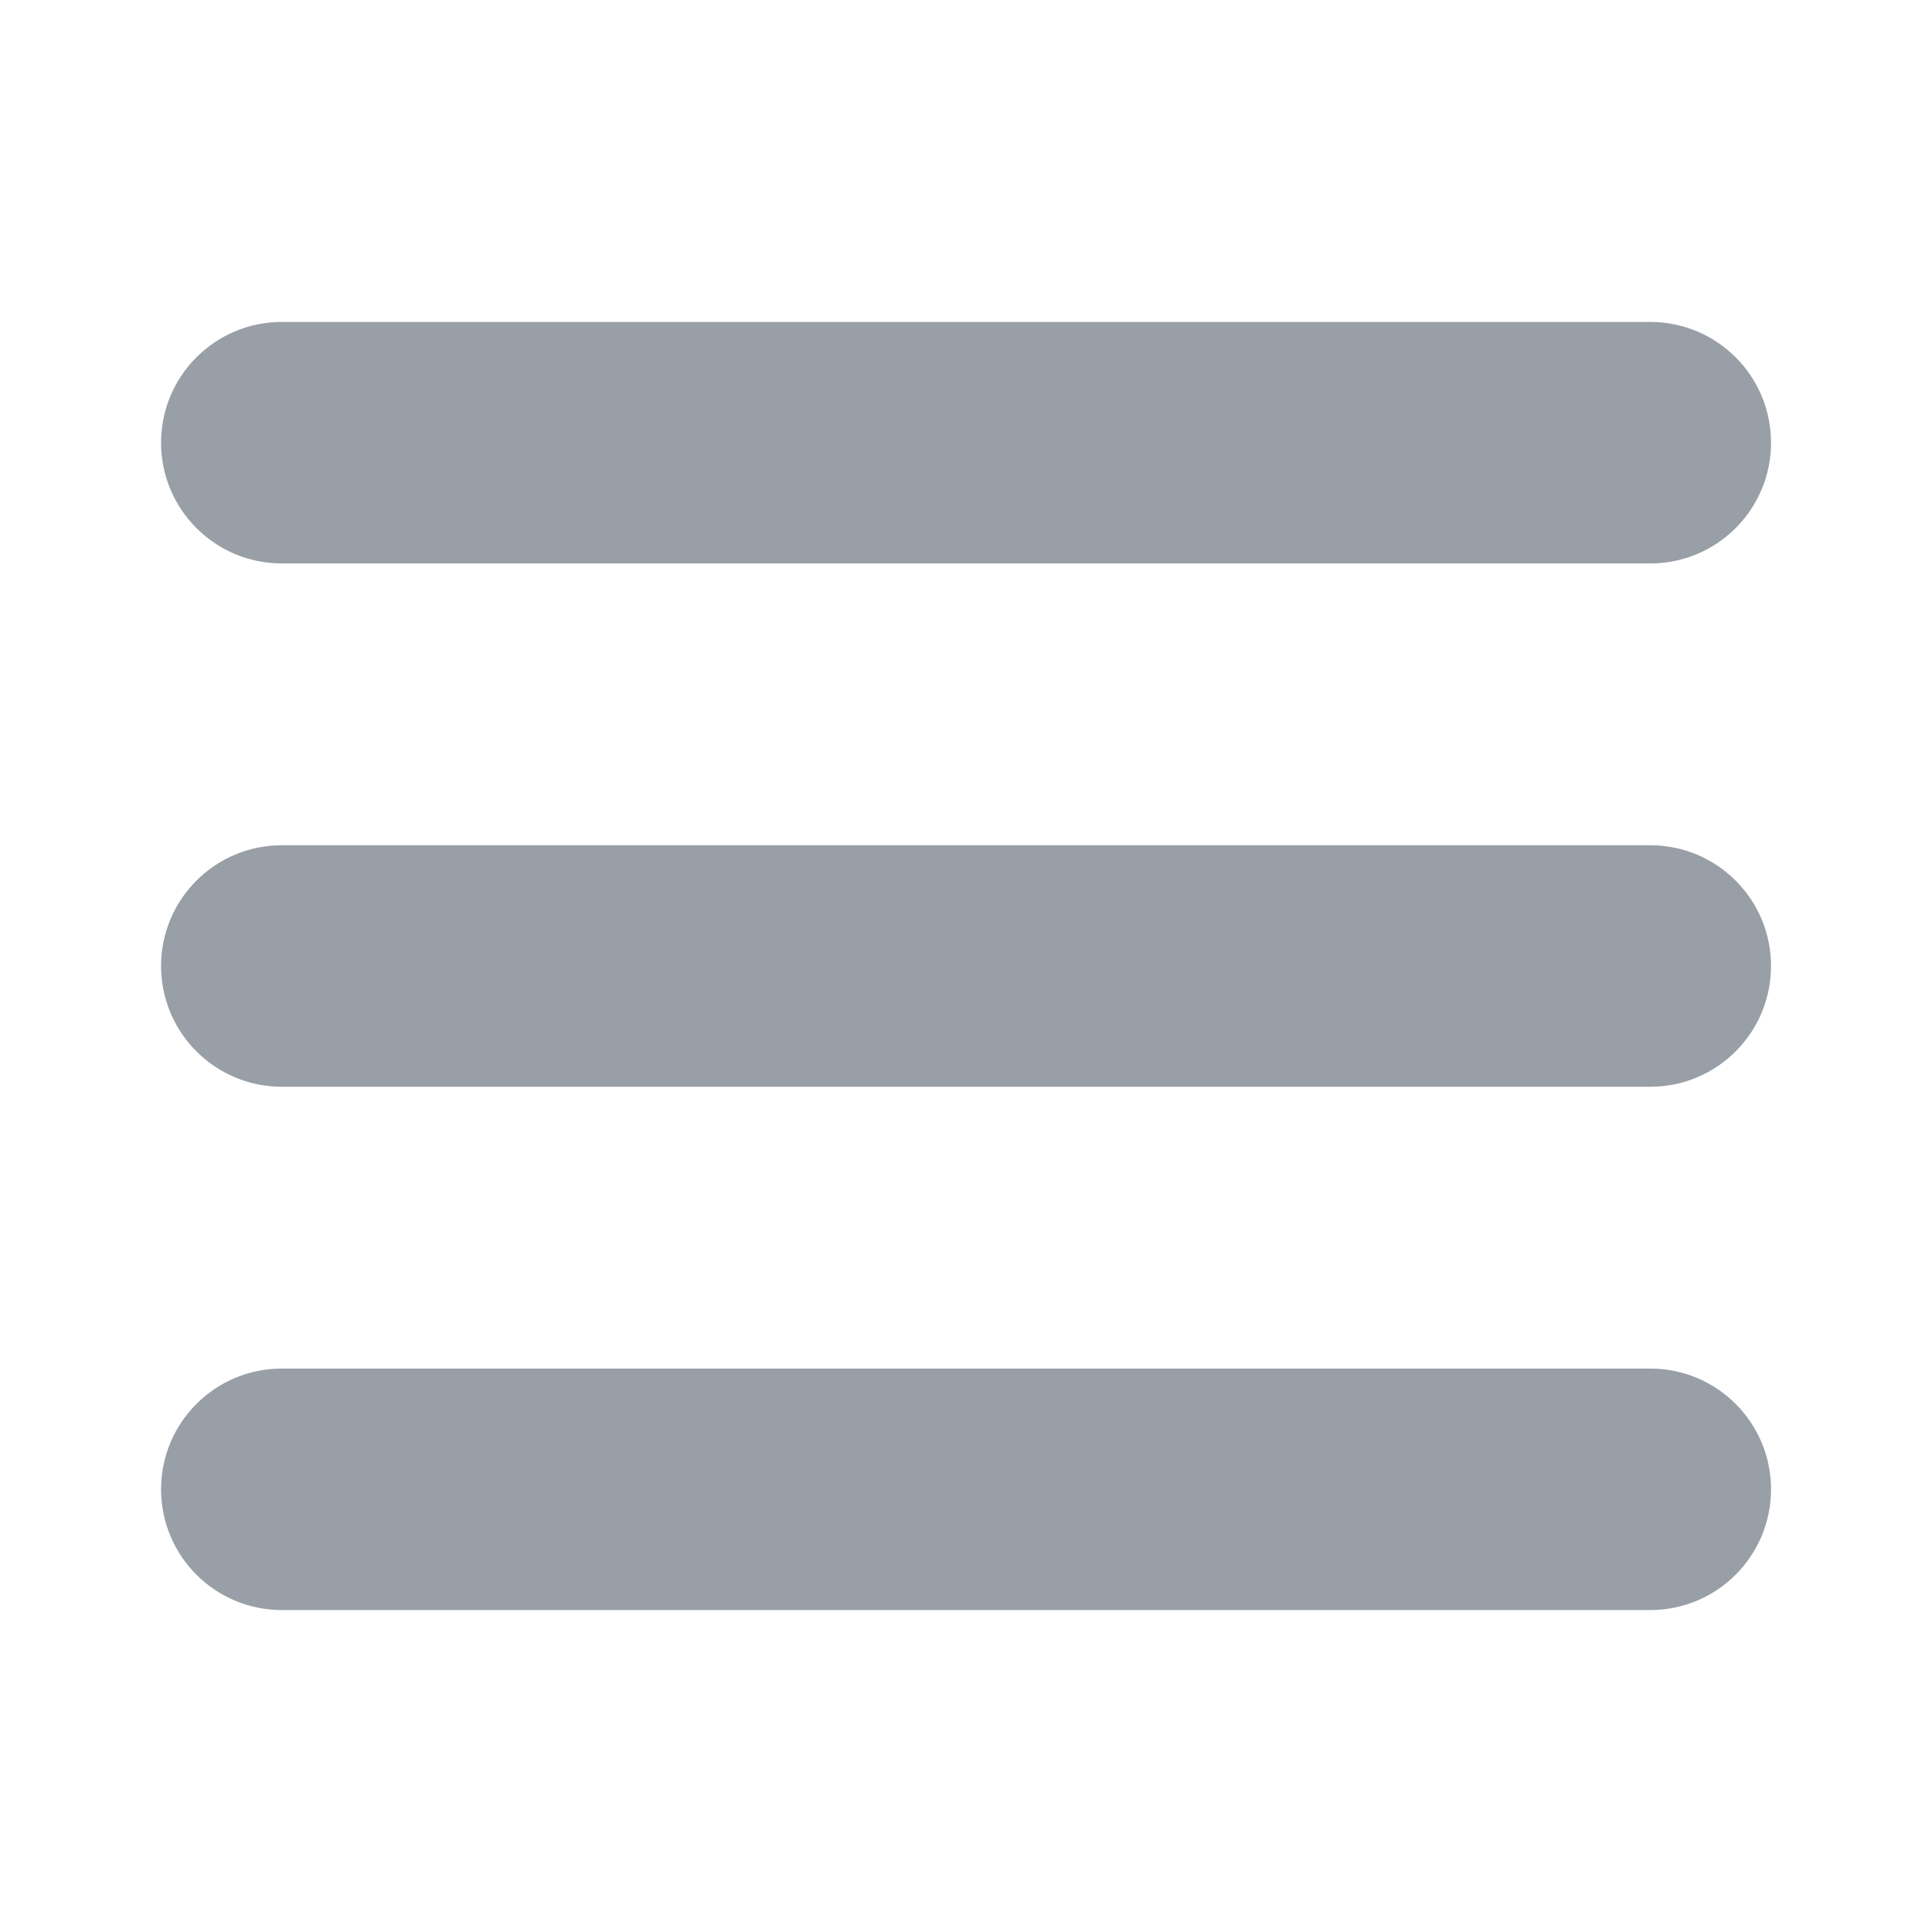
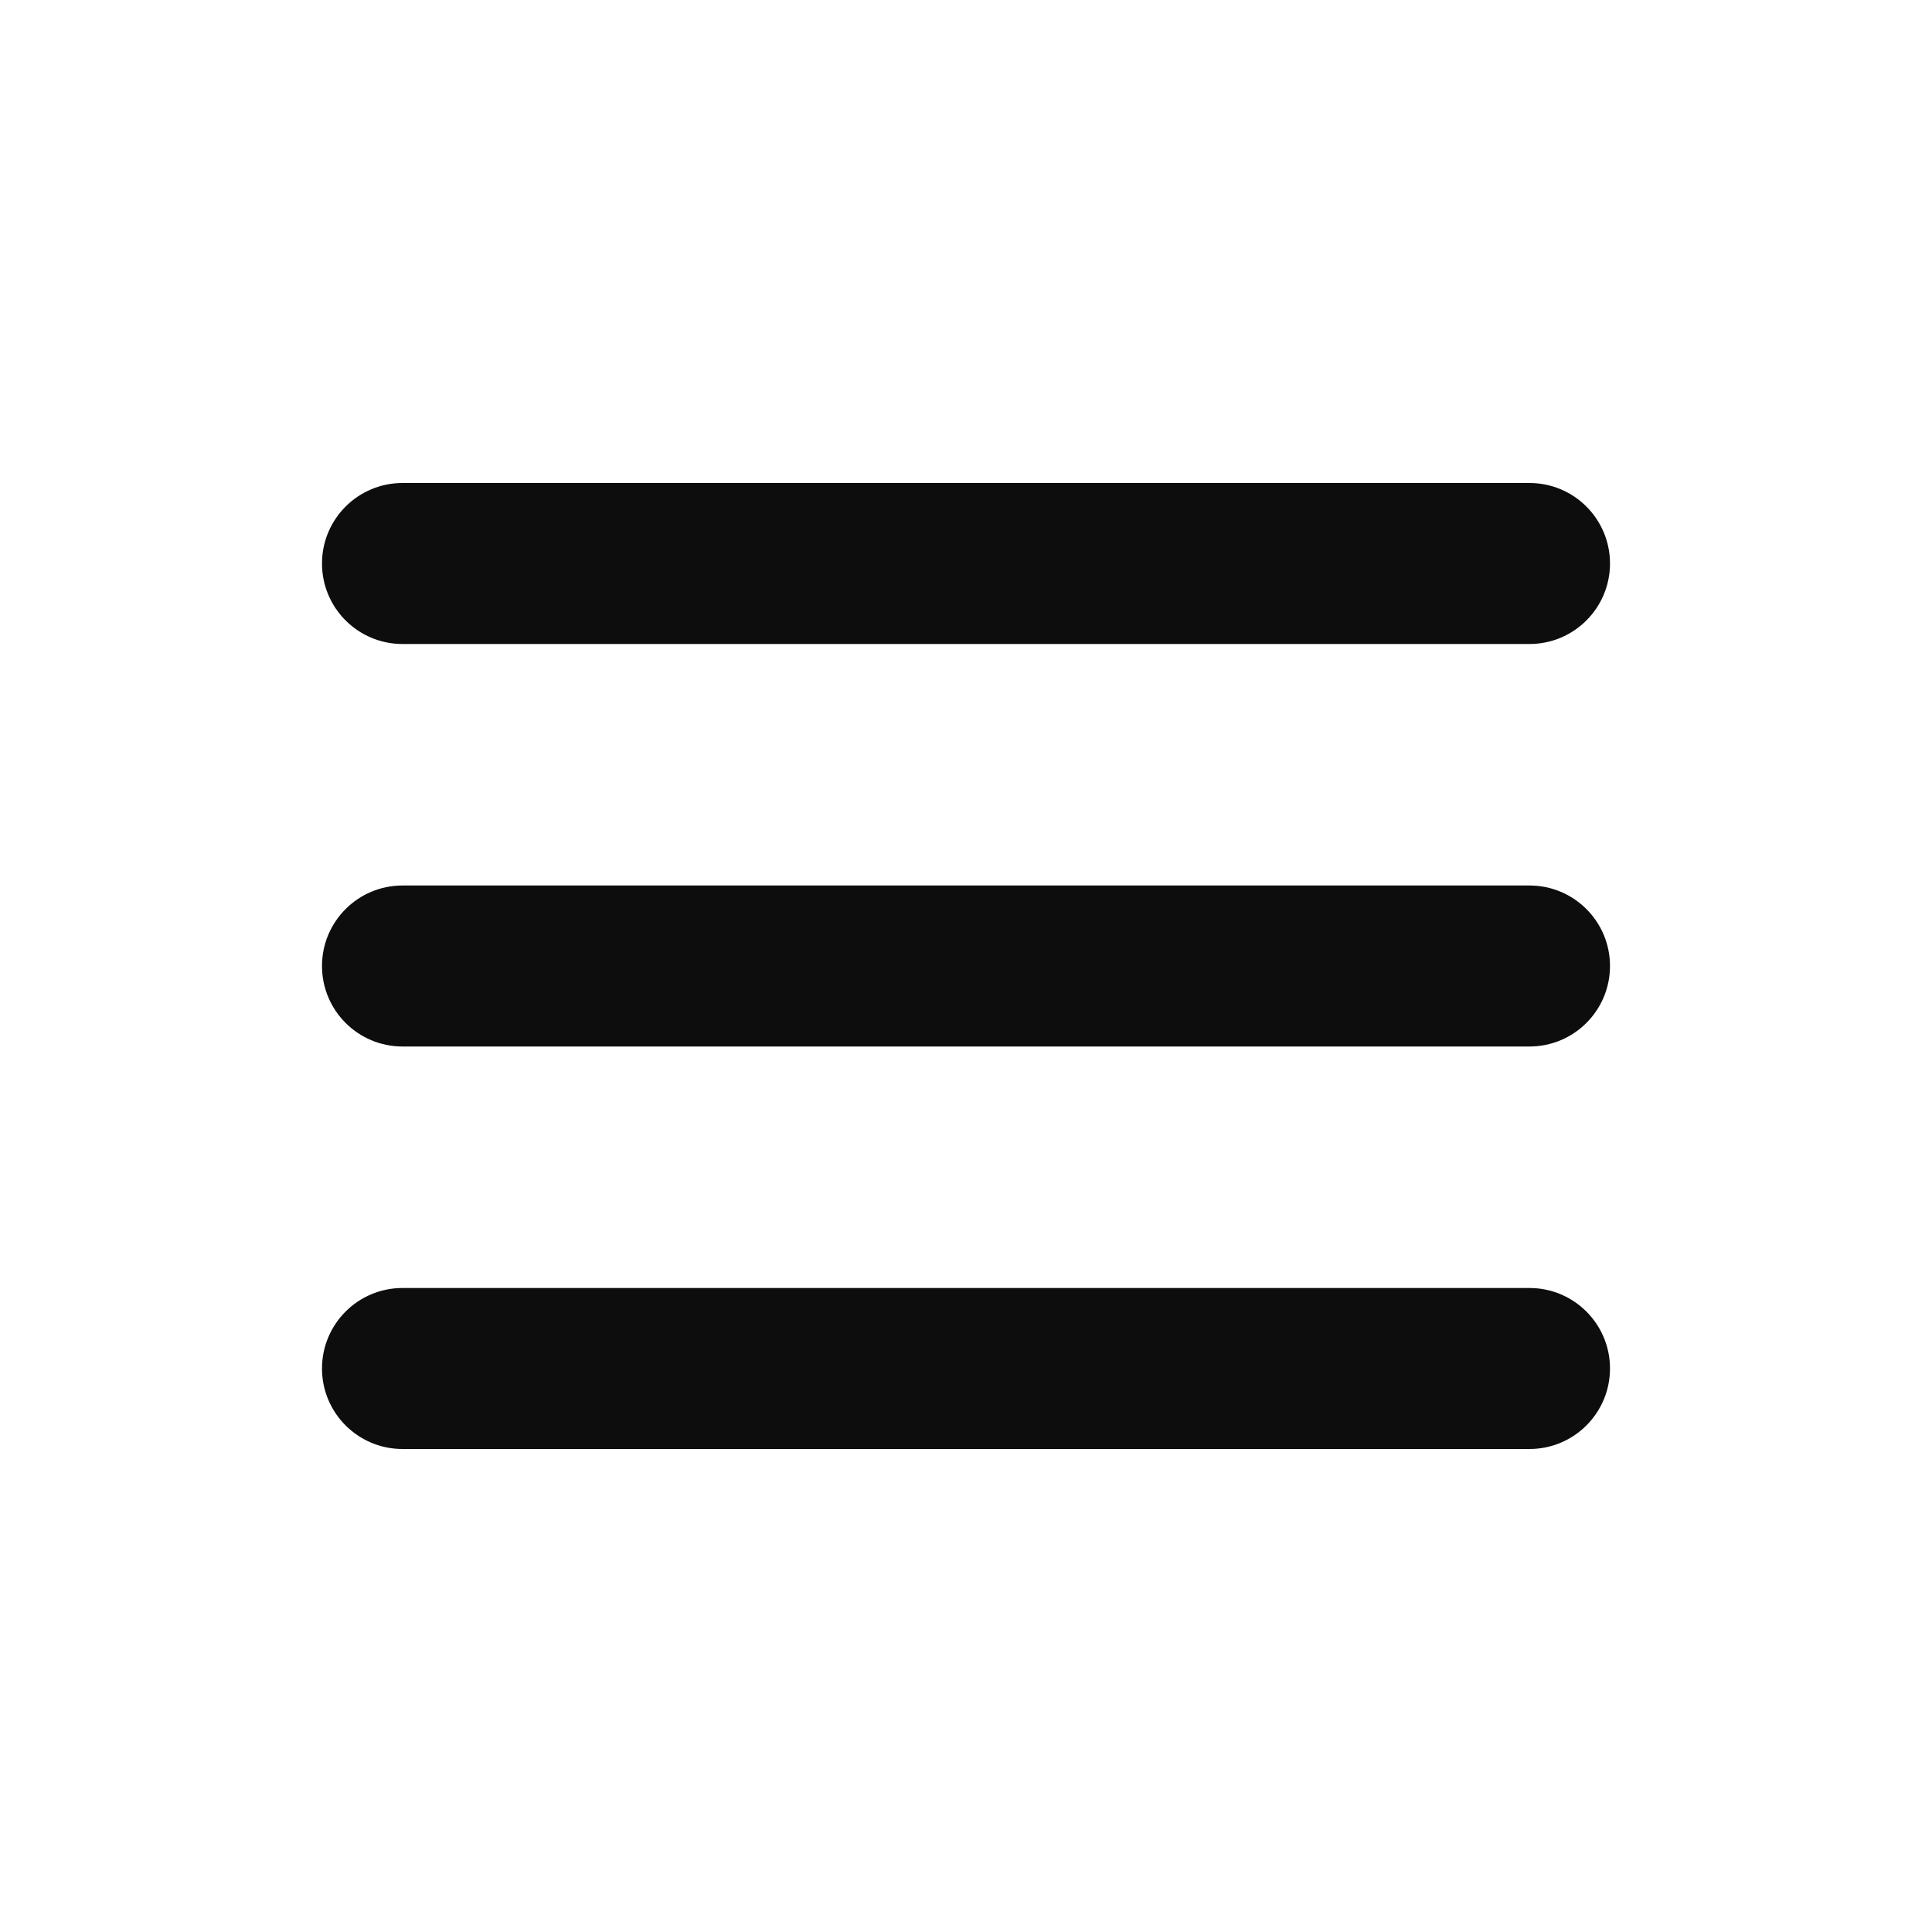
- <svg xmlns="http://www.w3.org/2000/svg" width="22" height="22" viewBox="0 0 22 22" fill="none">
-   <g opacity="0.5">
-     <rect x="1.834" y="3.666" width="18.333" height="2.75" rx="1.375" fill="#333F4E" />
-     <rect x="1.834" y="9.625" width="18.333" height="2.75" rx="1.375" fill="#333F4E" />
-     <rect x="1.834" y="15.584" width="18.333" height="2.75" rx="1.375" fill="#333F4E" />
-   </g>
+ <svg xmlns="http://www.w3.org/2000/svg" width="80px" height="80px" viewBox="0 0 24 24" fill="none">
+   <path d="M4 7a1 1 0 0 1 1-1h14a1 1 0 1 1 0 2H5a1 1 0 0 1-1-1zm0 5a1 1 0 0 1 1-1h14a1 1 0 1 1 0 2H5a1 1 0 0 1-1-1zm0 5a1 1 0 0 1 1-1h14a1 1 0 1 1 0 2H5a1 1 0 0 1-1-1z" fill="#0D0D0D" />
</svg>
